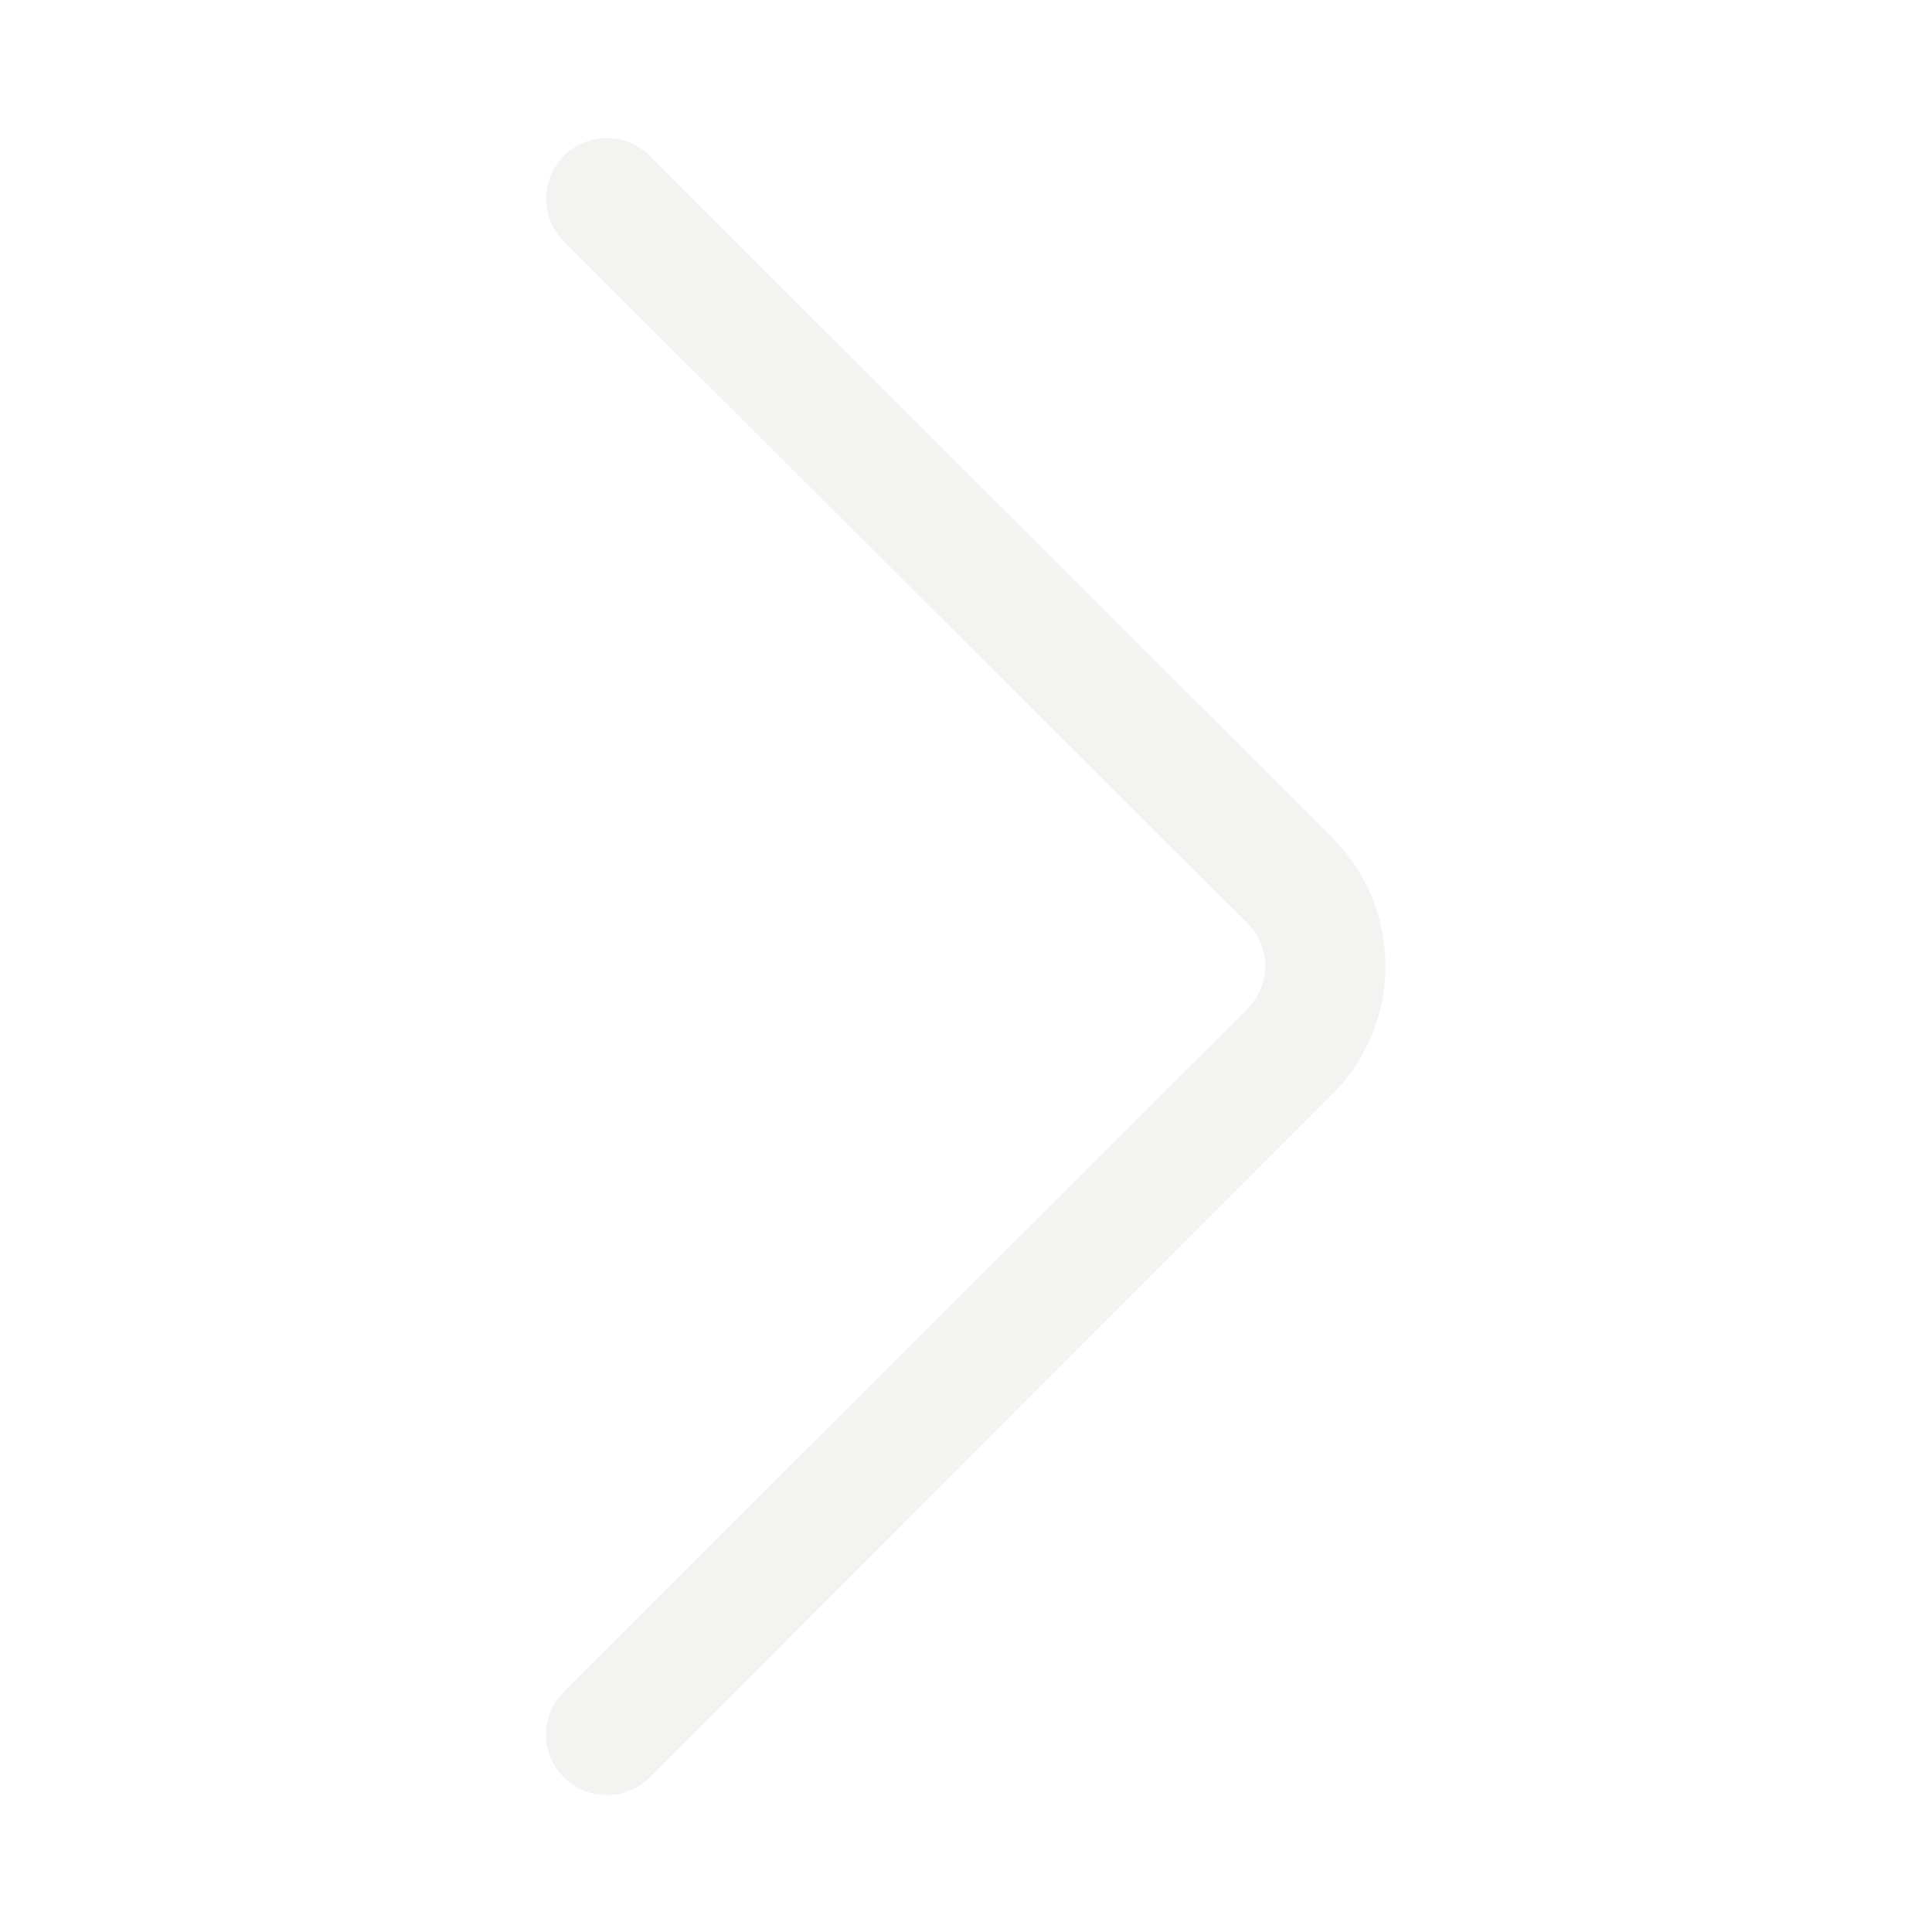
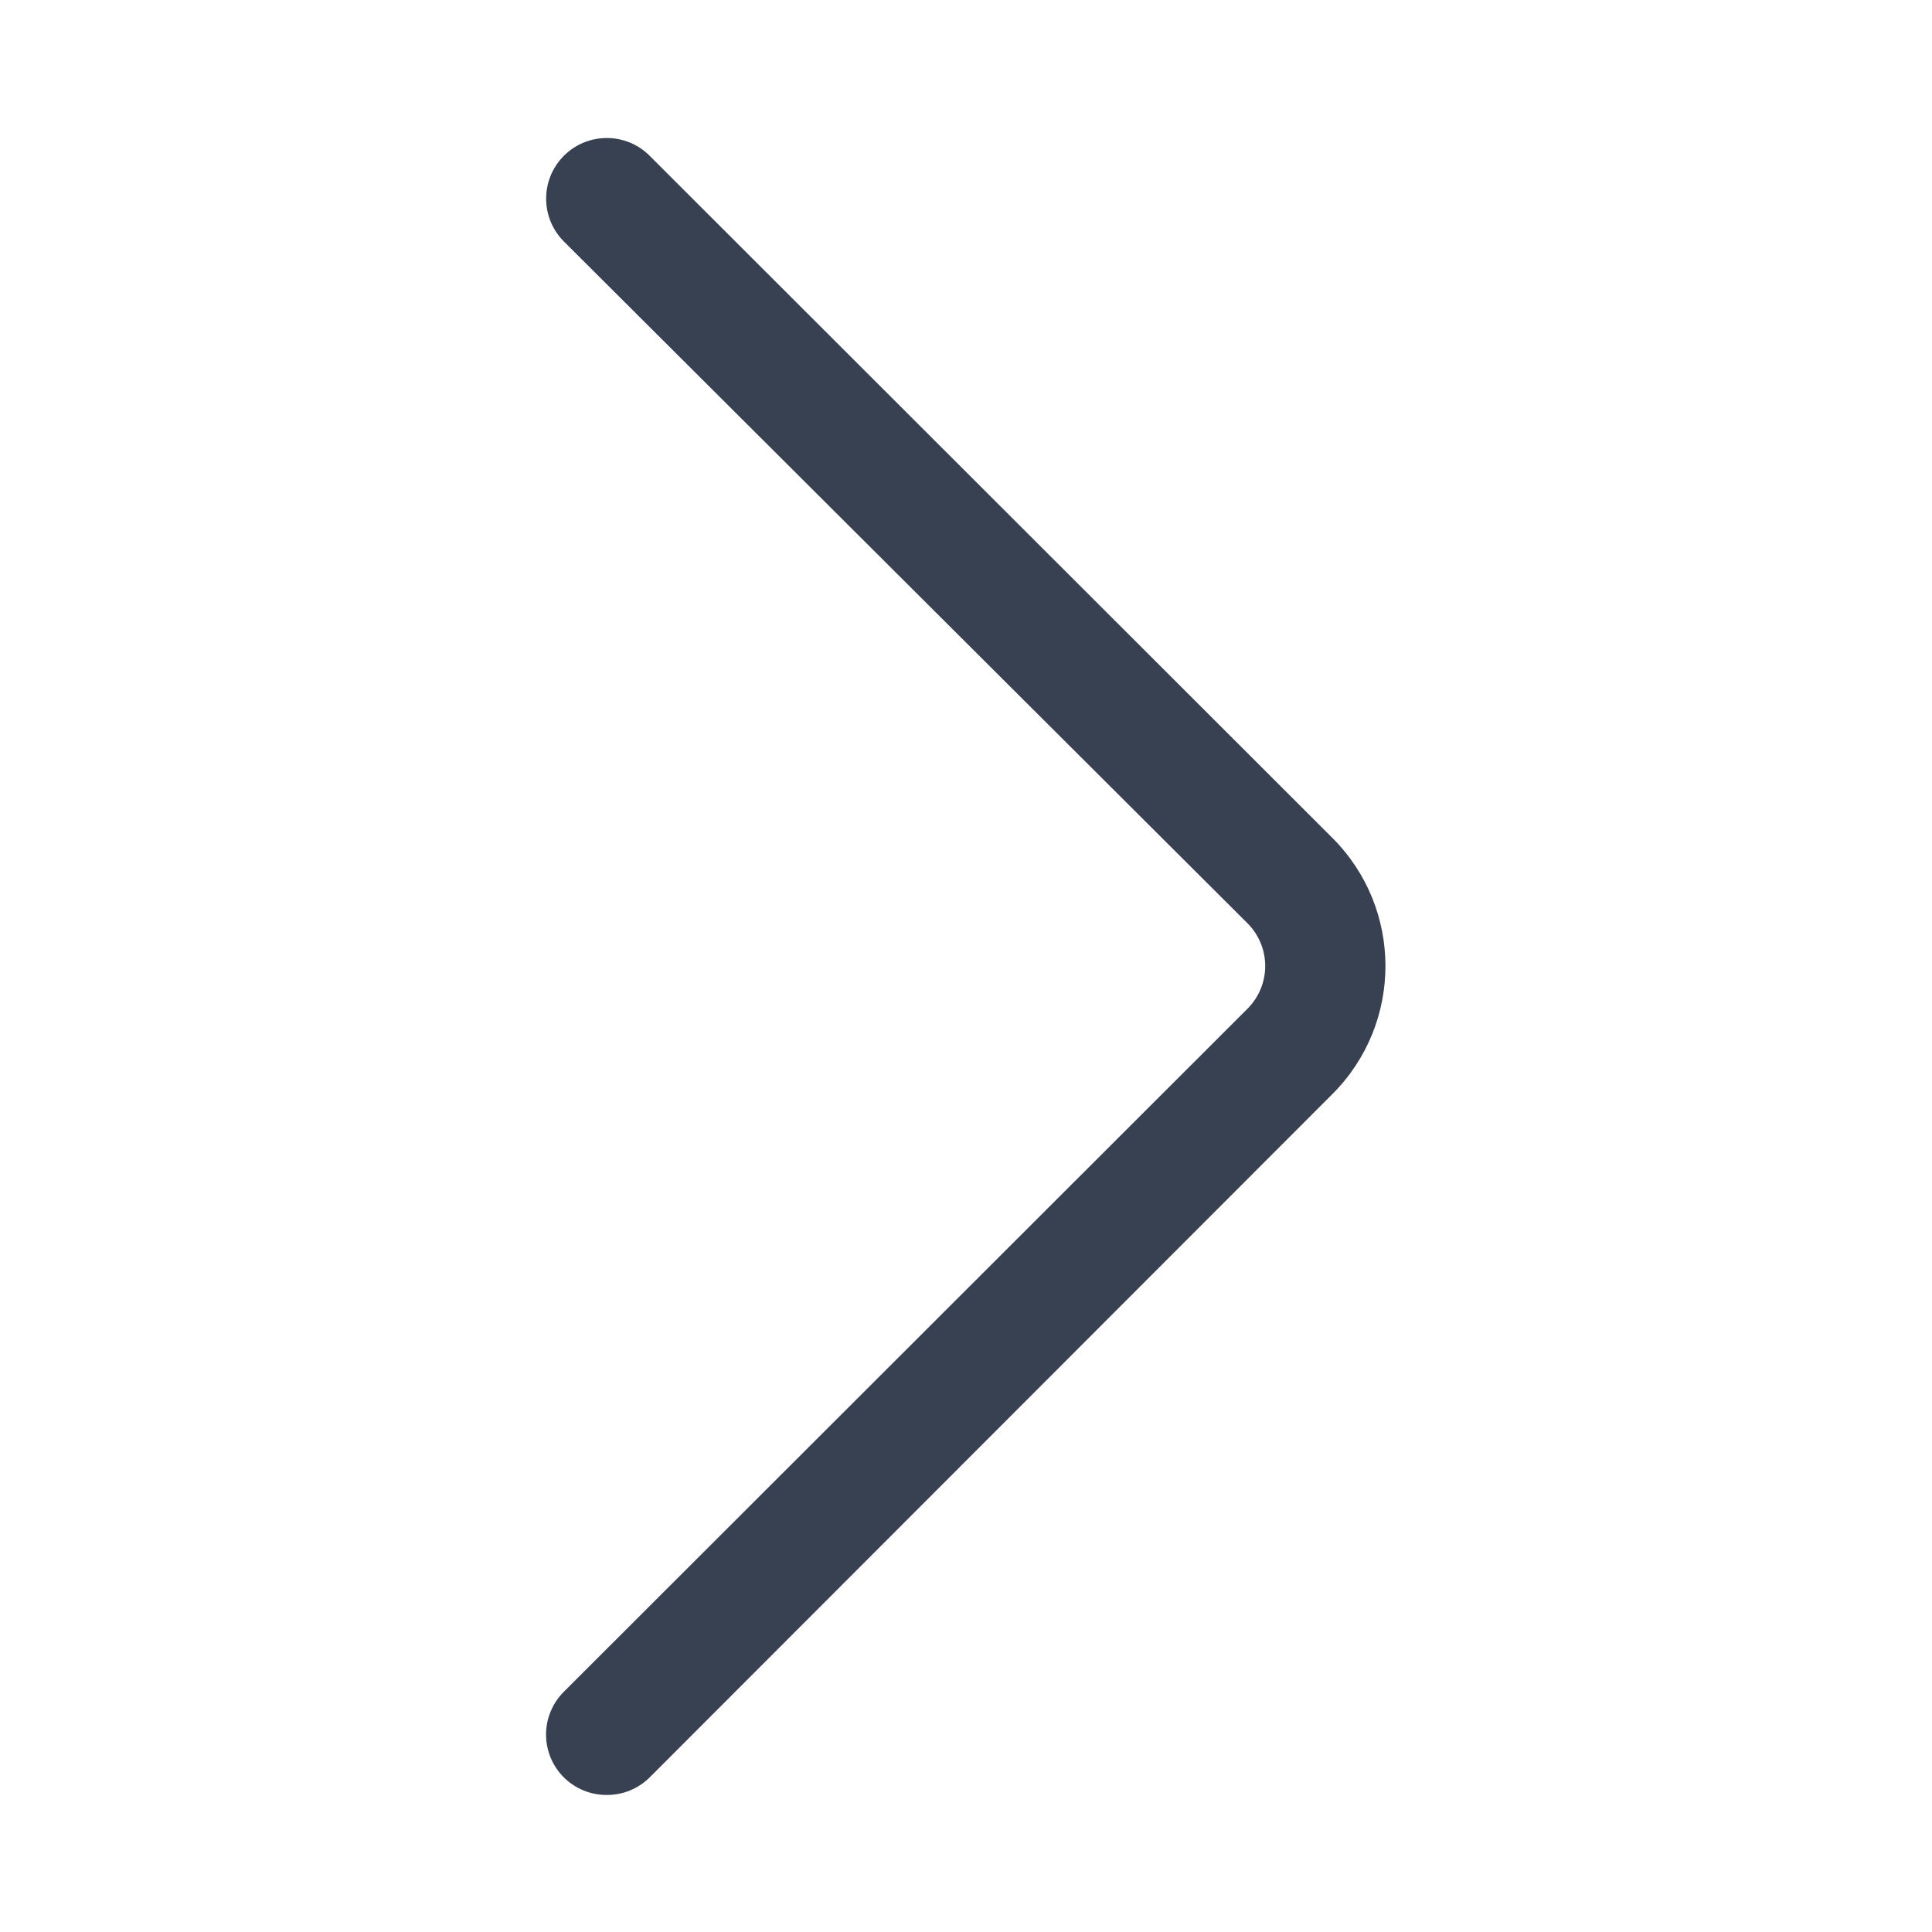
- <svg xmlns="http://www.w3.org/2000/svg" width="800px" height="800px" viewBox="0 0 32 32" fill="#f3f3f2">
+ <svg xmlns="http://www.w3.org/2000/svg" width="800px" height="800px" viewBox="0 0 32 32" fill="#374151">
  <g id="SVGRepo_bgCarrier" stroke-width="0" />
  <g id="SVGRepo_tracerCarrier" stroke-linecap="round" stroke-linejoin="round" />
  <g id="SVGRepo_iconCarrier">
    <defs>
-       <style>.cls-1{fill:#f3f3f2;}</style>
+       <style>.cls-1{fill:#374151;}</style>
    </defs>
    <g data-name="arrow right" id="arrow_right">
      <path class="cls-1" d="M10.05,29.73a1,1,0,0,1-.71-.29,1,1,0,0,1,0-1.42L20.66,16.71a1,1,0,0,0,0-1.42L9.34,4a1,1,0,0,1,1.42-1.42L22.07,13.88a3,3,0,0,1,0,4.24L10.76,29.44A1,1,0,0,1,10.05,29.73Z" />
    </g>
  </g>
</svg>
